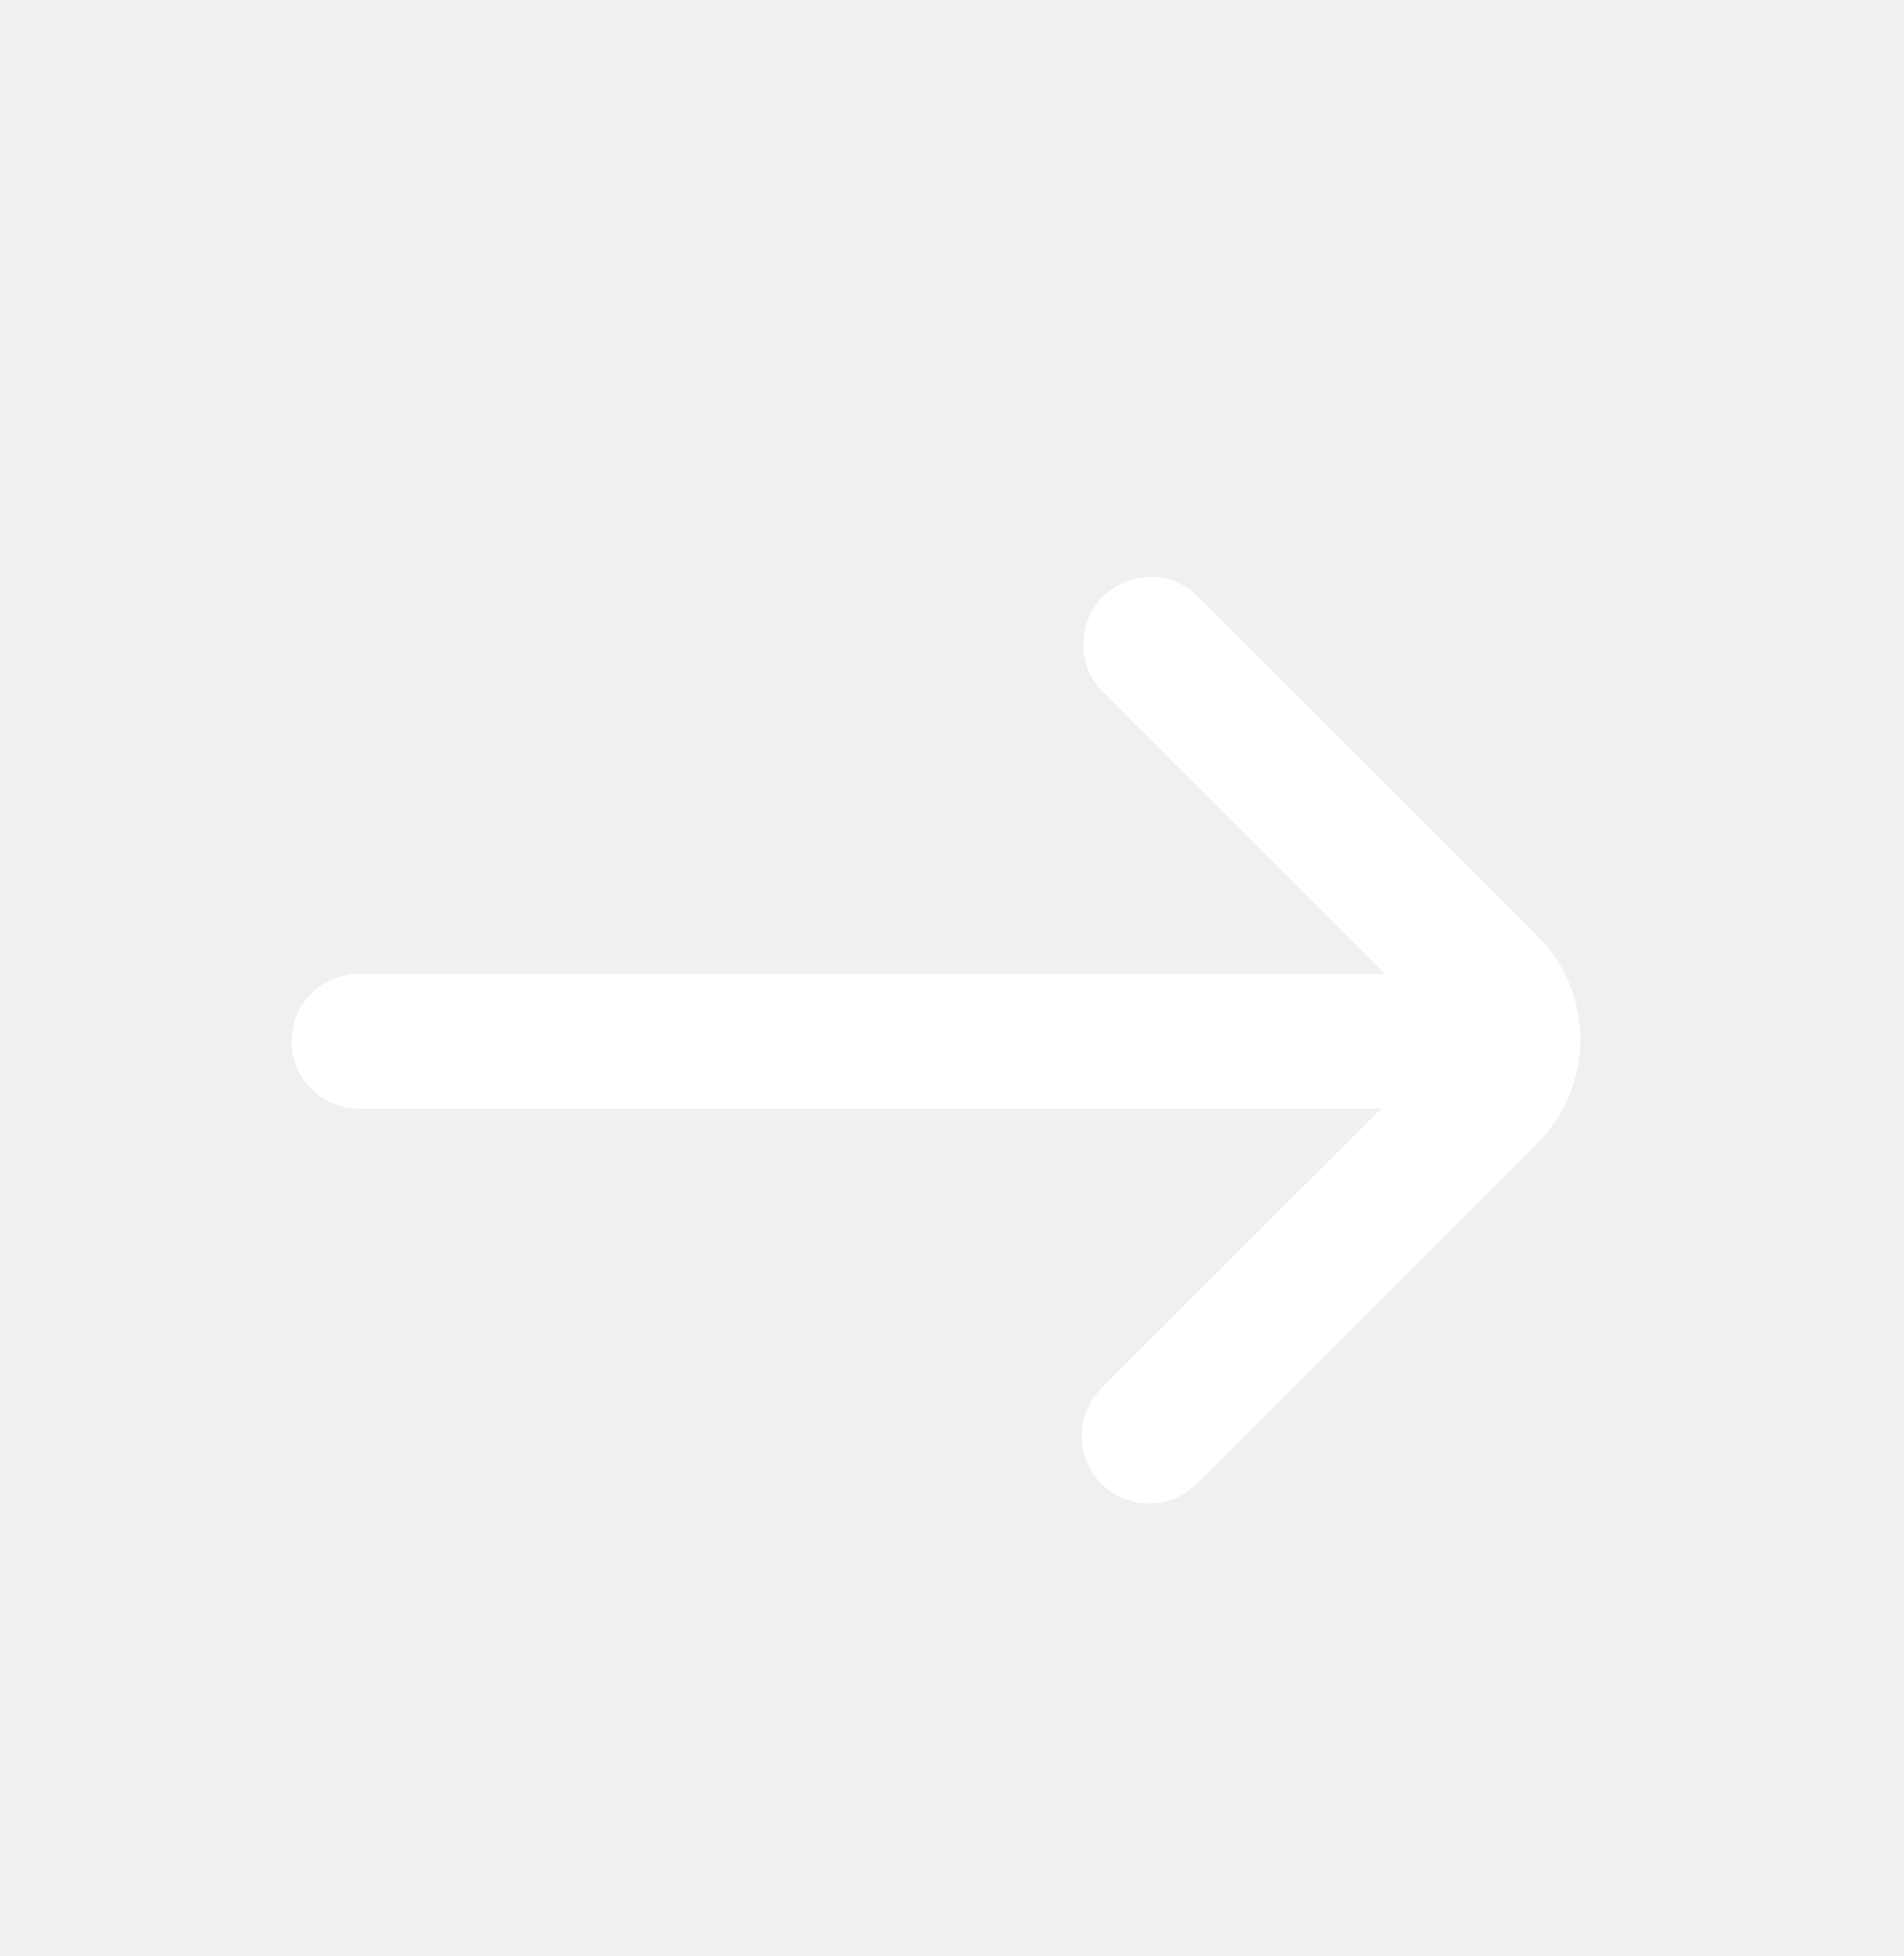
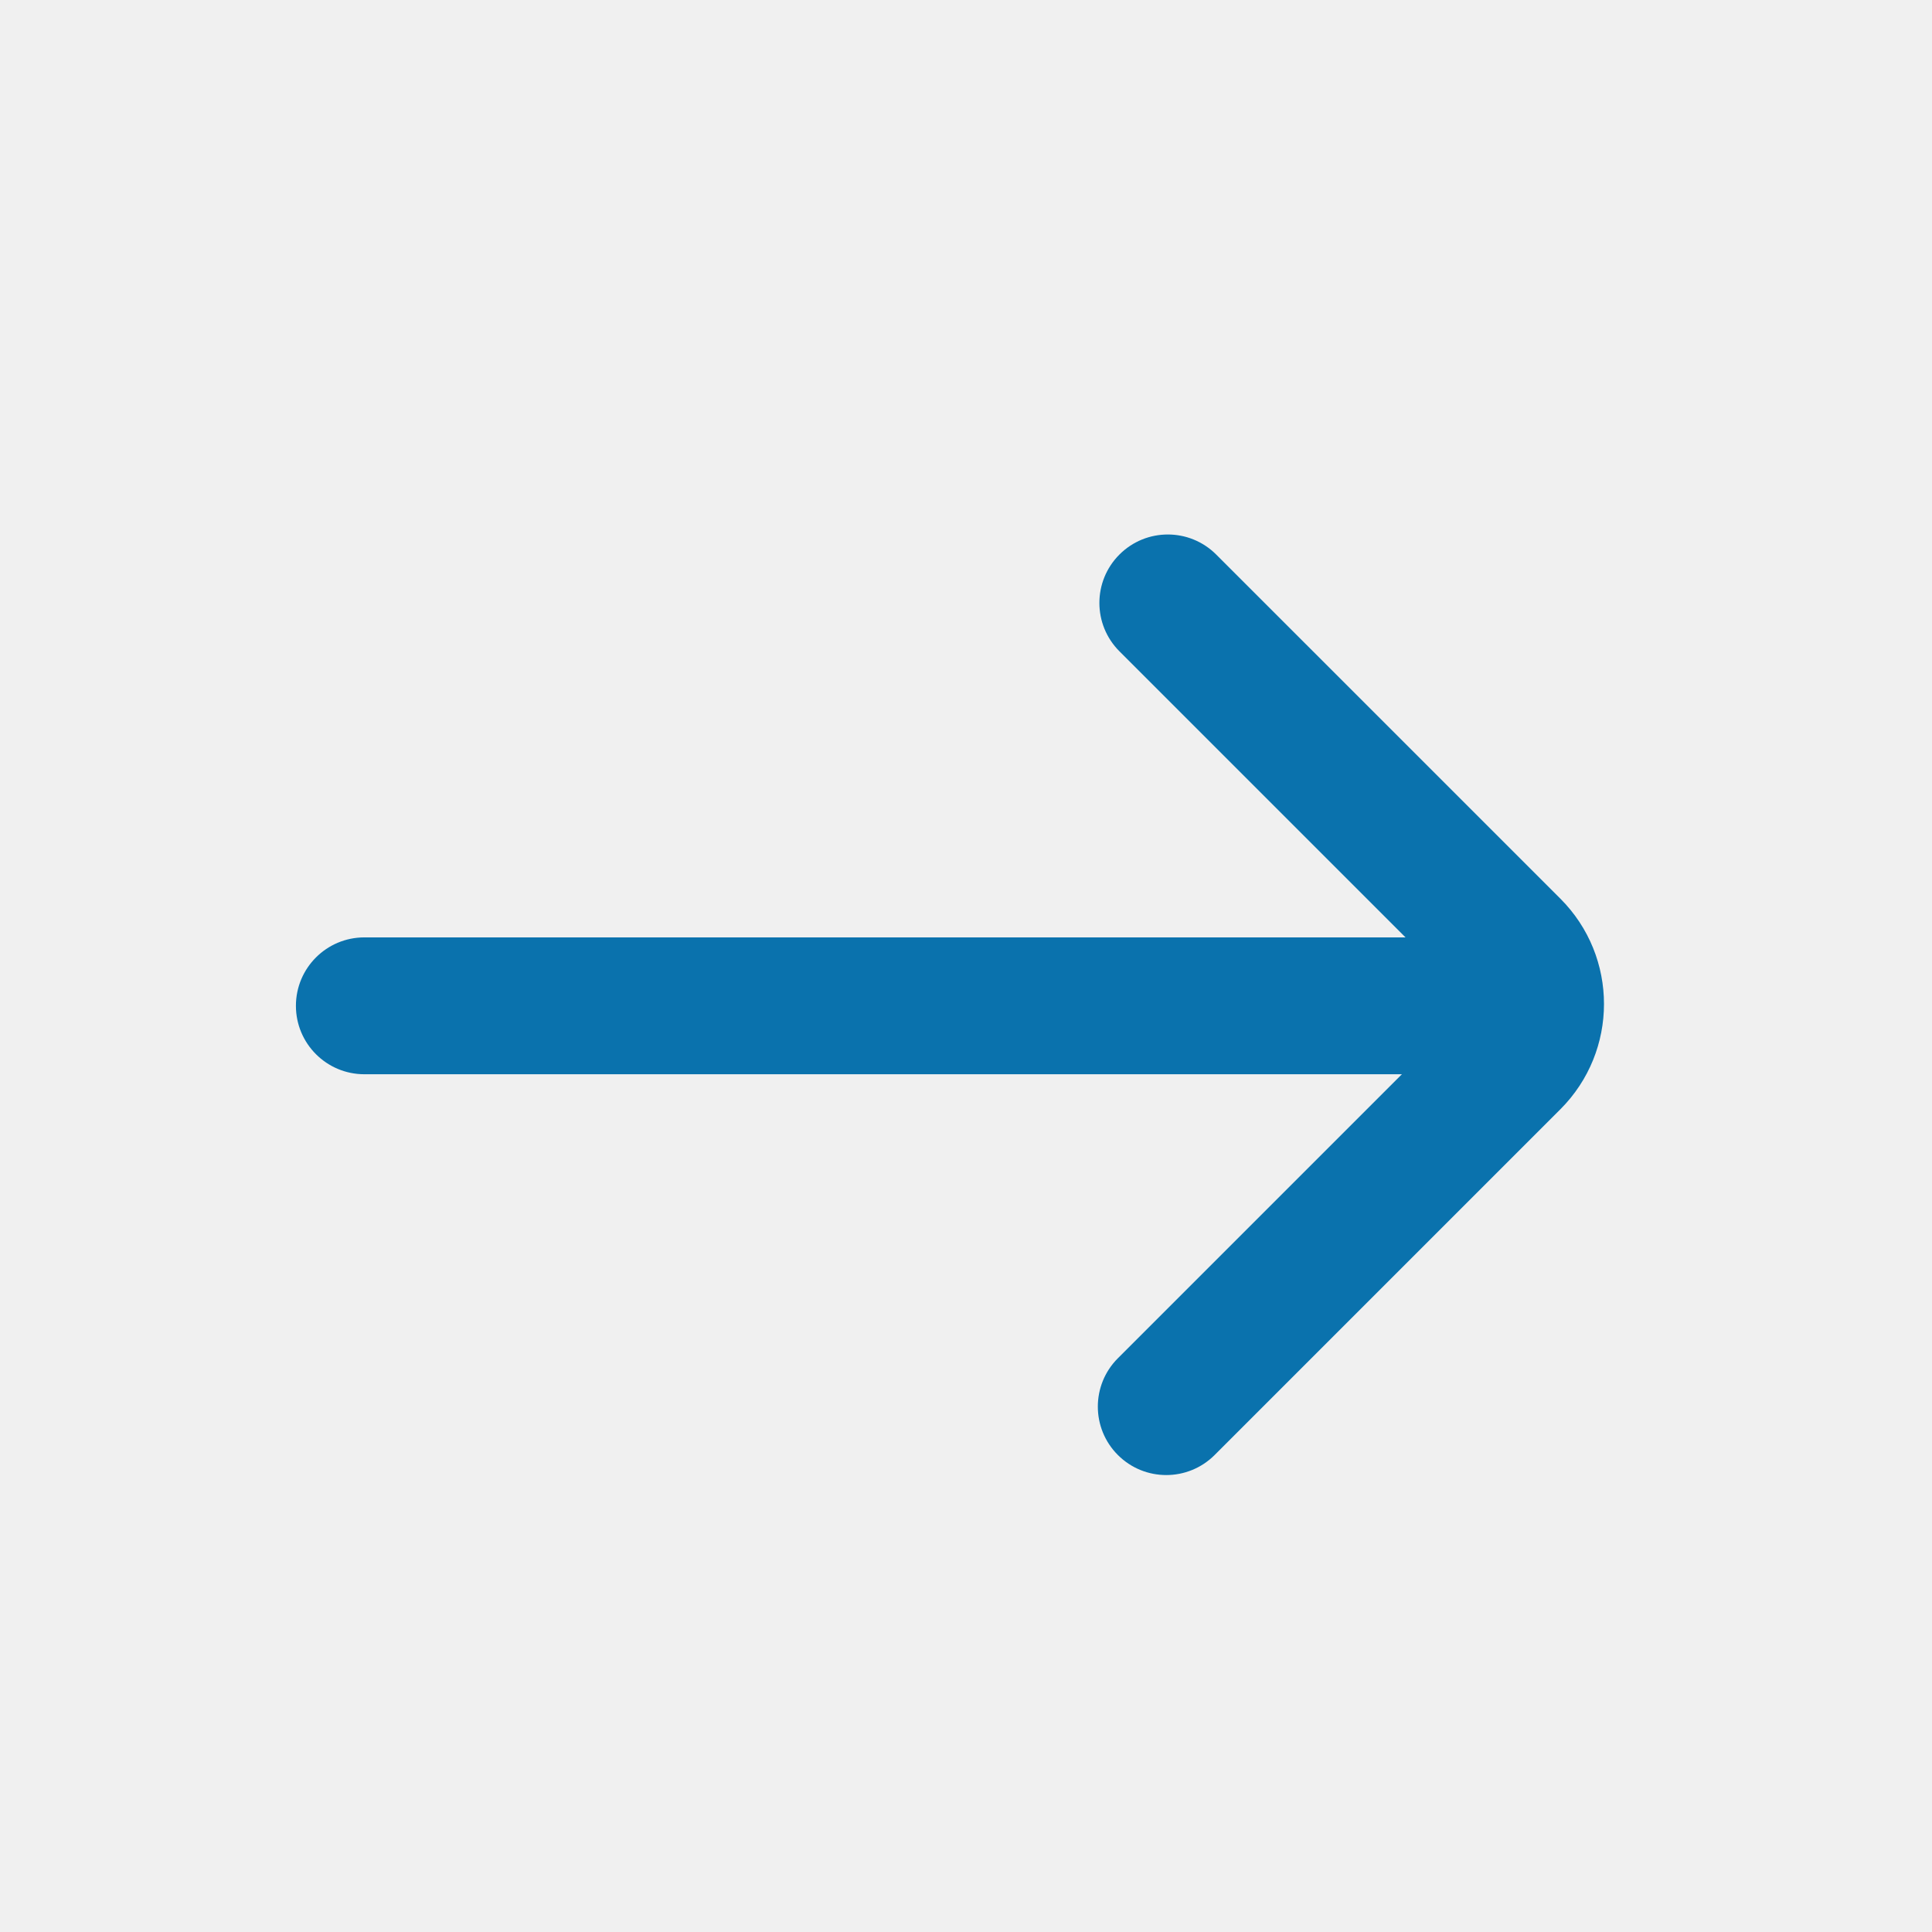
- <svg xmlns="http://www.w3.org/2000/svg" width="36" height="37" viewBox="0 0 36 37" fill="none">
-   <path fill-rule="evenodd" clip-rule="evenodd" d="M5.514 19.696C5.514 20.4 6.085 20.971 6.789 20.971L26.705 20.971C27.41 20.971 27.98 20.4 27.98 19.696C27.98 18.992 27.41 18.421 26.705 18.421L6.789 18.421C6.085 18.421 5.514 18.992 5.514 19.696Z" fill="white" />
-   <path fill-rule="evenodd" clip-rule="evenodd" d="M20.829 28.066C21.327 28.564 22.135 28.564 22.633 28.066L29.075 21.624C30.159 20.54 30.159 18.783 29.075 17.7L22.662 11.287C22.164 10.789 21.357 10.789 20.859 11.287C20.361 11.785 20.361 12.592 20.859 13.09L27.272 19.503C27.36 19.59 27.36 19.733 27.272 19.821L20.829 26.263C20.332 26.761 20.332 27.568 20.829 28.066Z" fill="white" />
+ <svg xmlns="http://www.w3.org/2000/svg" width="36" height="36" viewBox="0 0 36 36" fill="none">
+   <path fill-rule="evenodd" clip-rule="evenodd" d="M5.514 18.742C5.514 19.446 6.085 20.017 6.789 20.017L26.705 20.017C27.41 20.017 27.98 19.446 27.98 18.742C27.98 18.038 27.41 17.467 26.705 17.467L6.789 17.467C6.085 17.467 5.514 18.038 5.514 18.742Z" fill="#0A72AD" />
+   <path fill-rule="evenodd" clip-rule="evenodd" d="M20.83 27.112C21.328 27.61 22.135 27.61 22.633 27.112L29.075 20.67C30.159 19.586 30.159 17.829 29.075 16.745L22.662 10.333C22.164 9.835 21.357 9.835 20.859 10.333C20.361 10.831 20.361 11.638 20.859 12.136L27.272 18.549C27.36 18.636 27.36 18.779 27.272 18.867L20.83 25.309C20.332 25.807 20.332 26.614 20.83 27.112Z" fill="#0A72AD" />
</svg>
